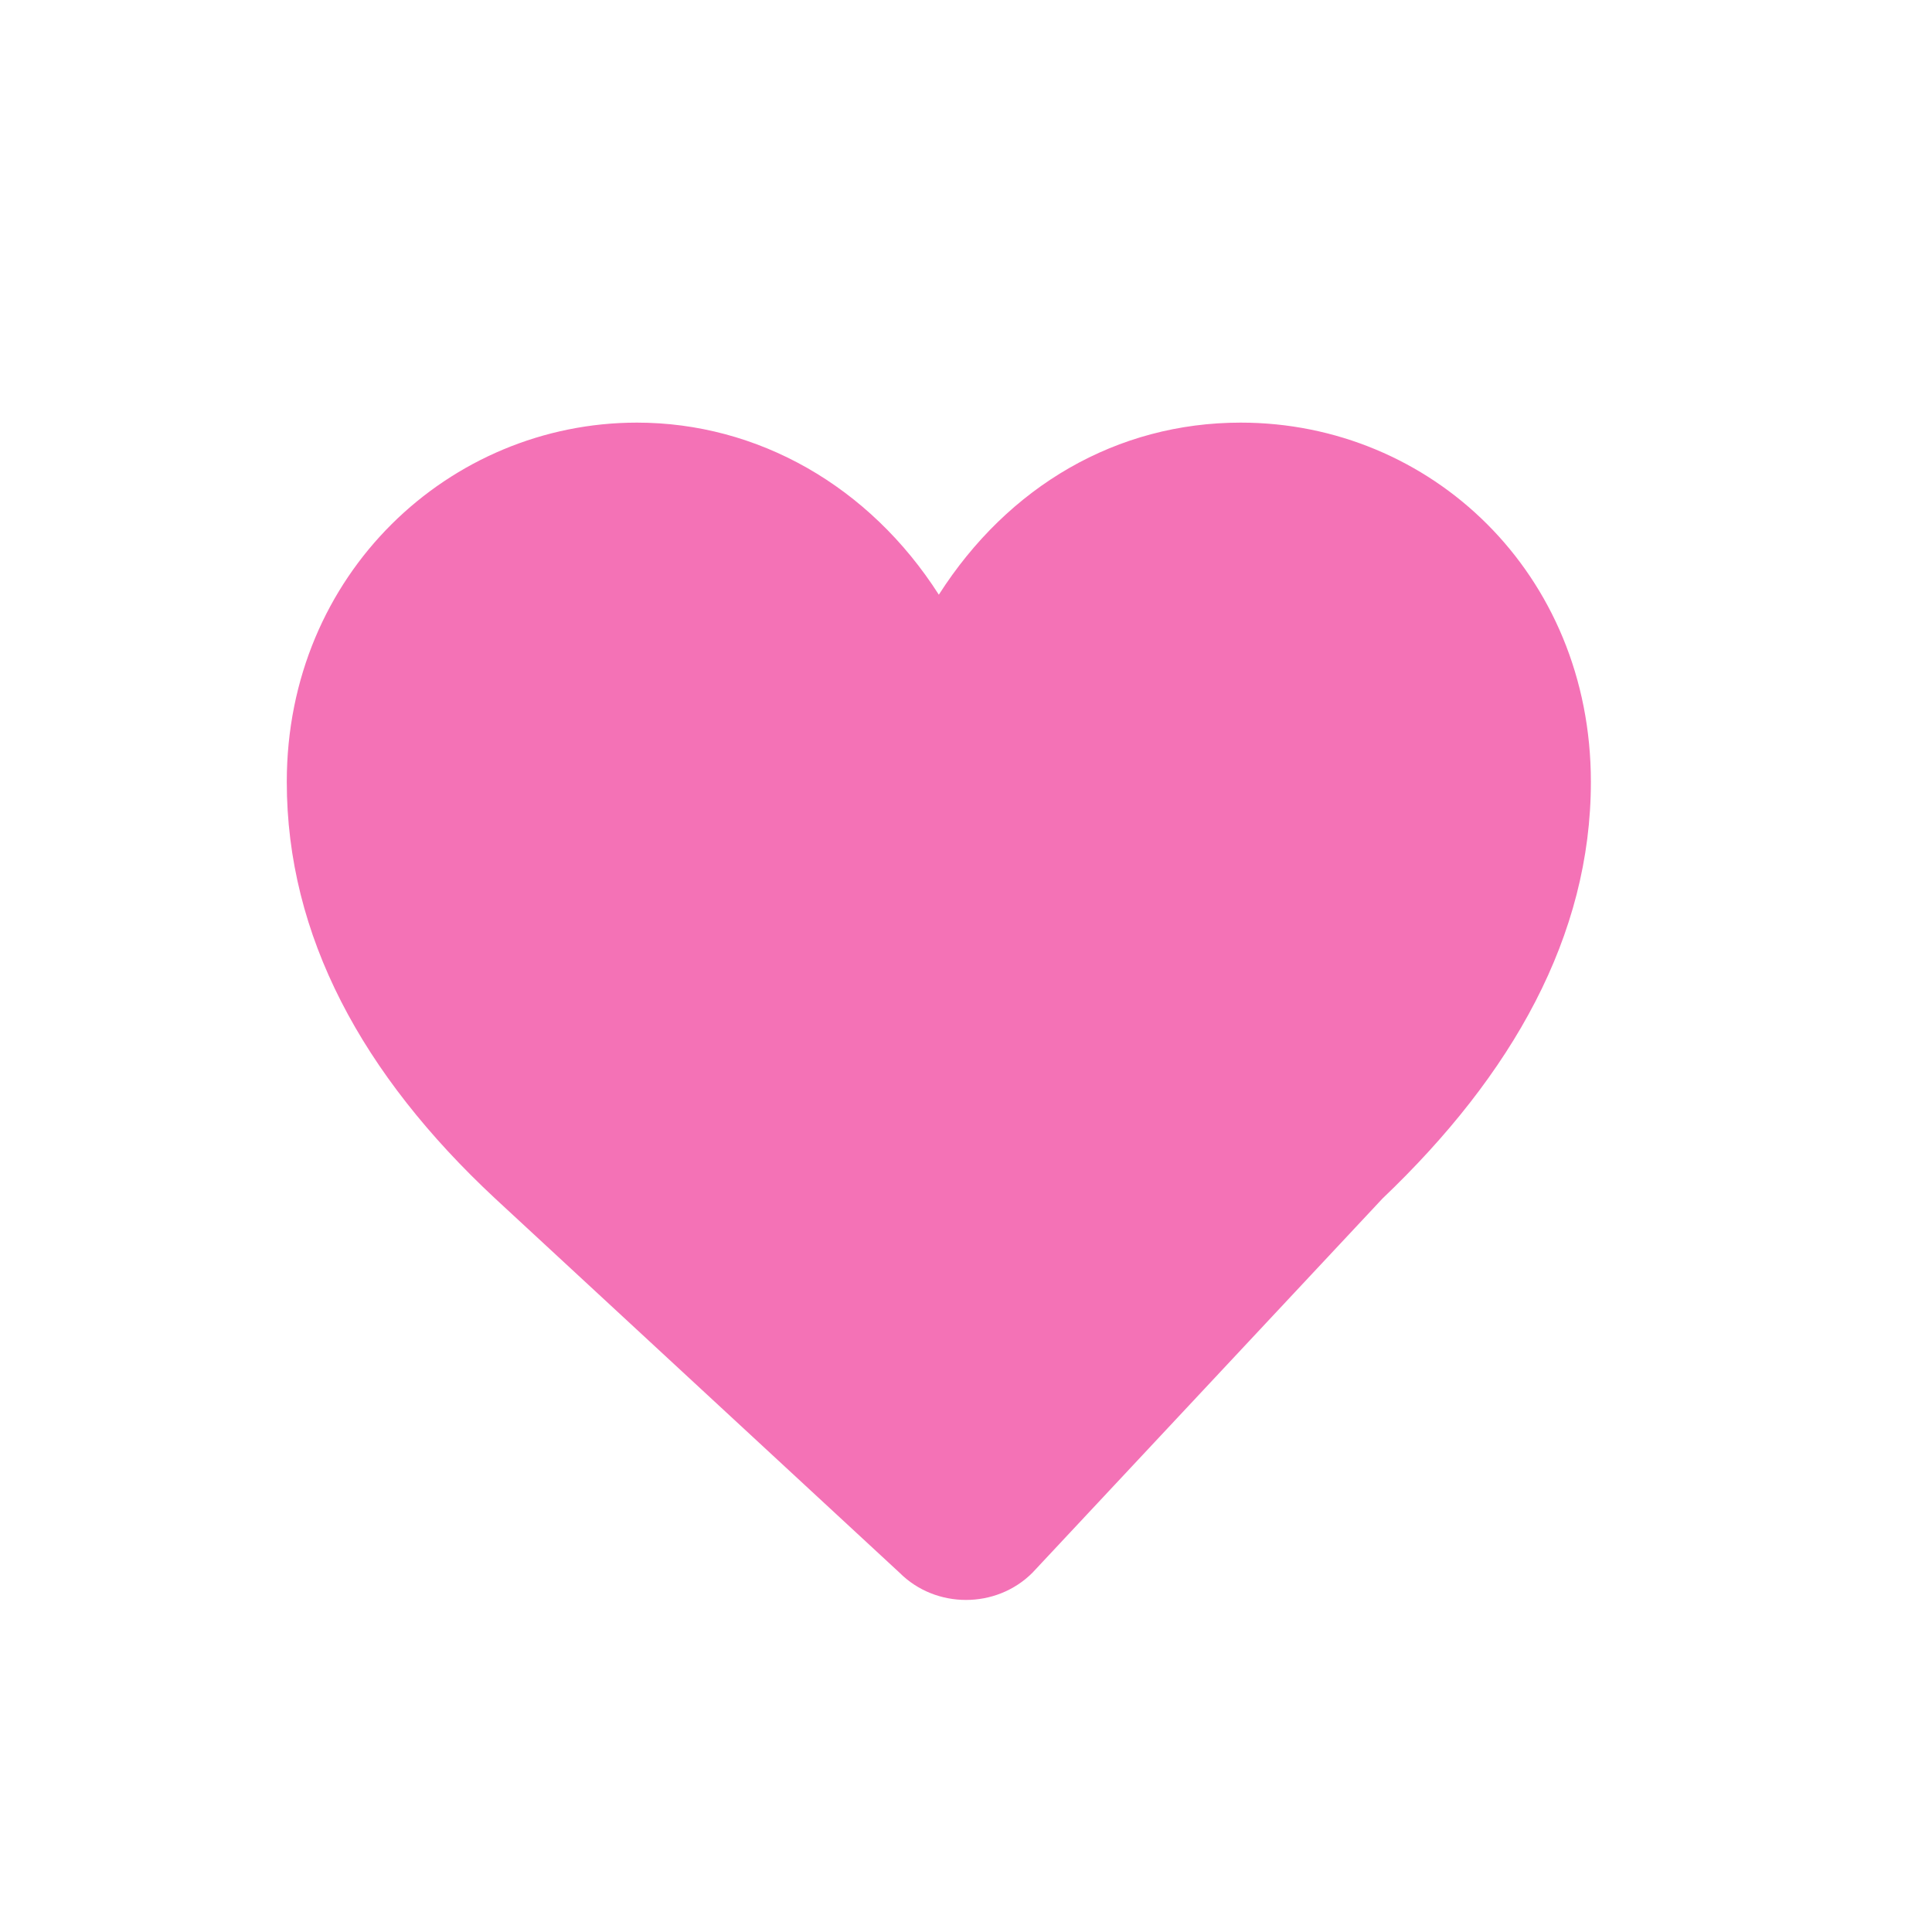
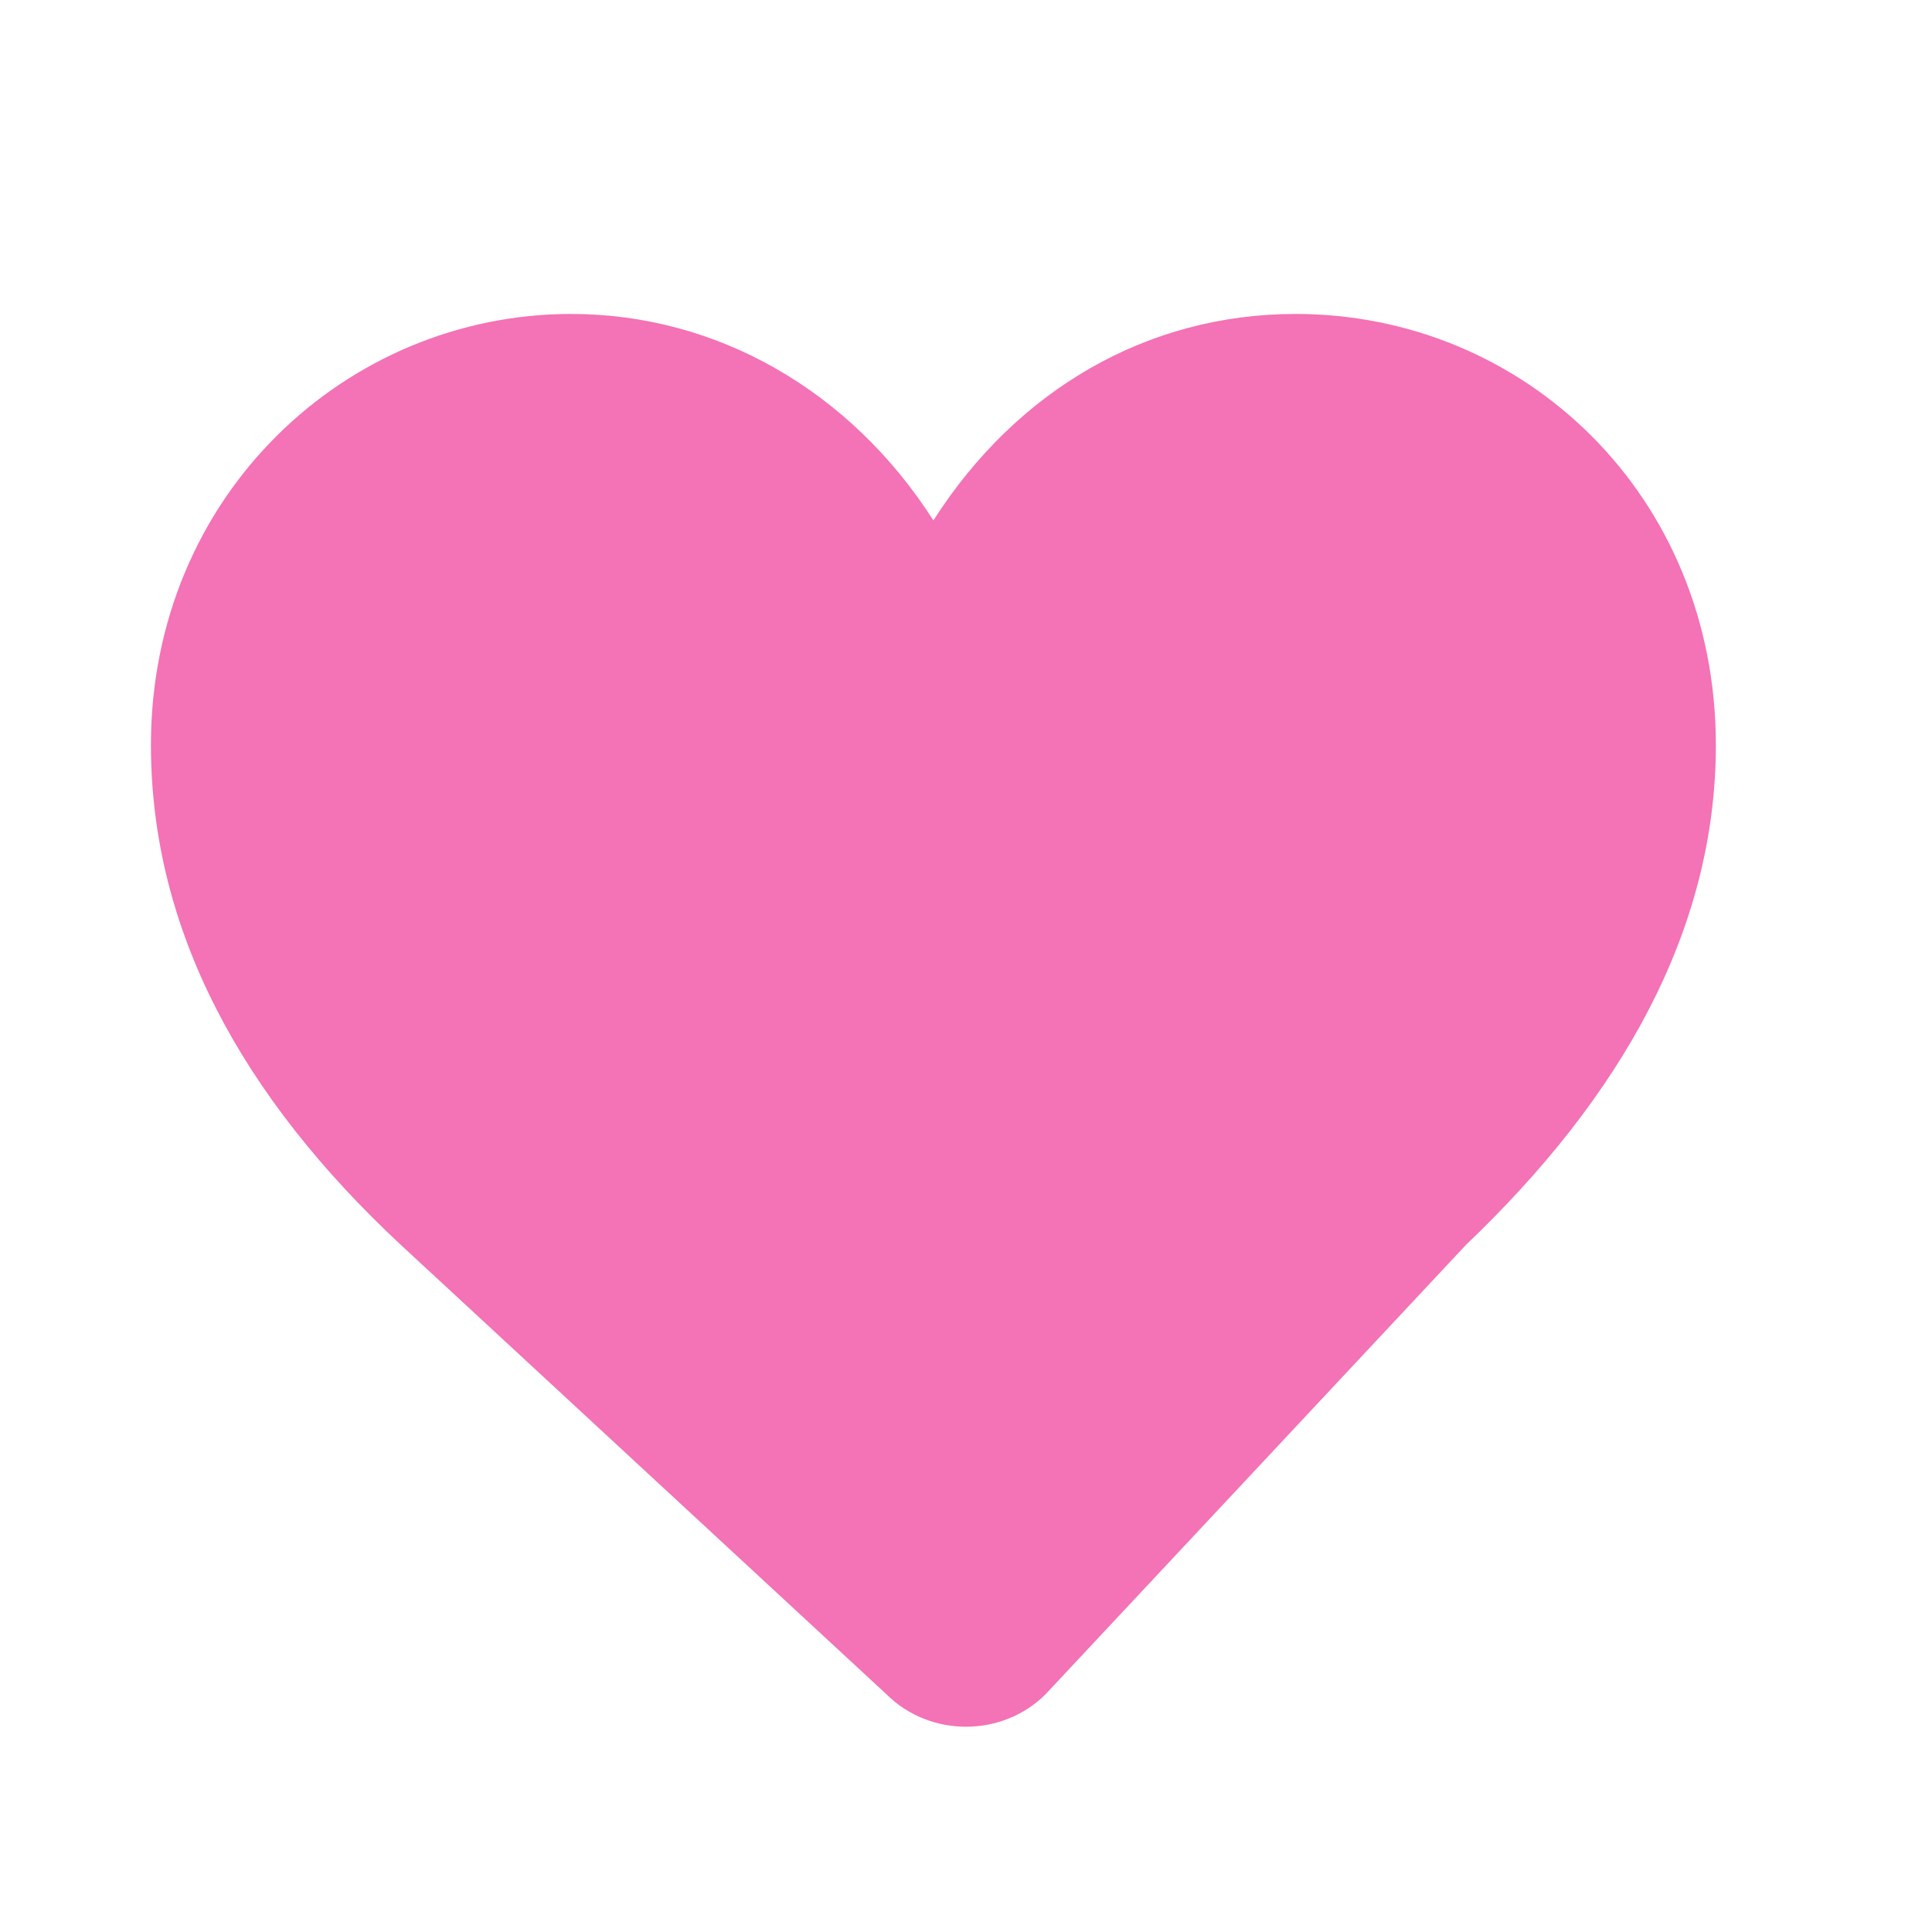
<svg xmlns="http://www.w3.org/2000/svg" viewBox="0 0 64 64">
-   <path d="M32 53c-.8 0-1.6-.3-2.2-.9L16.4 39.7C12 35.6 9.5 31 9.5 25.9 9.5 19 14.9 14 21.1 14c4 0 7.7 2.1 10 5.7C33.4 16.1 37 14 41.1 14c6.3 0 11.6 5 11.6 11.9 0 5.1-2.6 9.7-6.9 13.8L34.2 52.1c-.6.6-1.4.9-2.2.9z" fill="#F472B6" />
+   <g transform="translate(32 32) scale(1.2) translate(-32 -32)">
+     <path d="M32 53c-.8 0-1.6-.3-2.2-.9L16.4 39.7C12 35.6 9.5 31 9.5 25.9 9.5 19 14.9 14 21.1 14c4 0 7.7 2.1 10 5.7C33.4 16.1 37 14 41.1 14c6.3 0 11.6 5 11.6 11.9 0 5.1-2.6 9.7-6.9 13.8L34.2 52.1c-.6.6-1.4.9-2.2.9z" fill="#F472B6" />
+   </g>
</svg>
